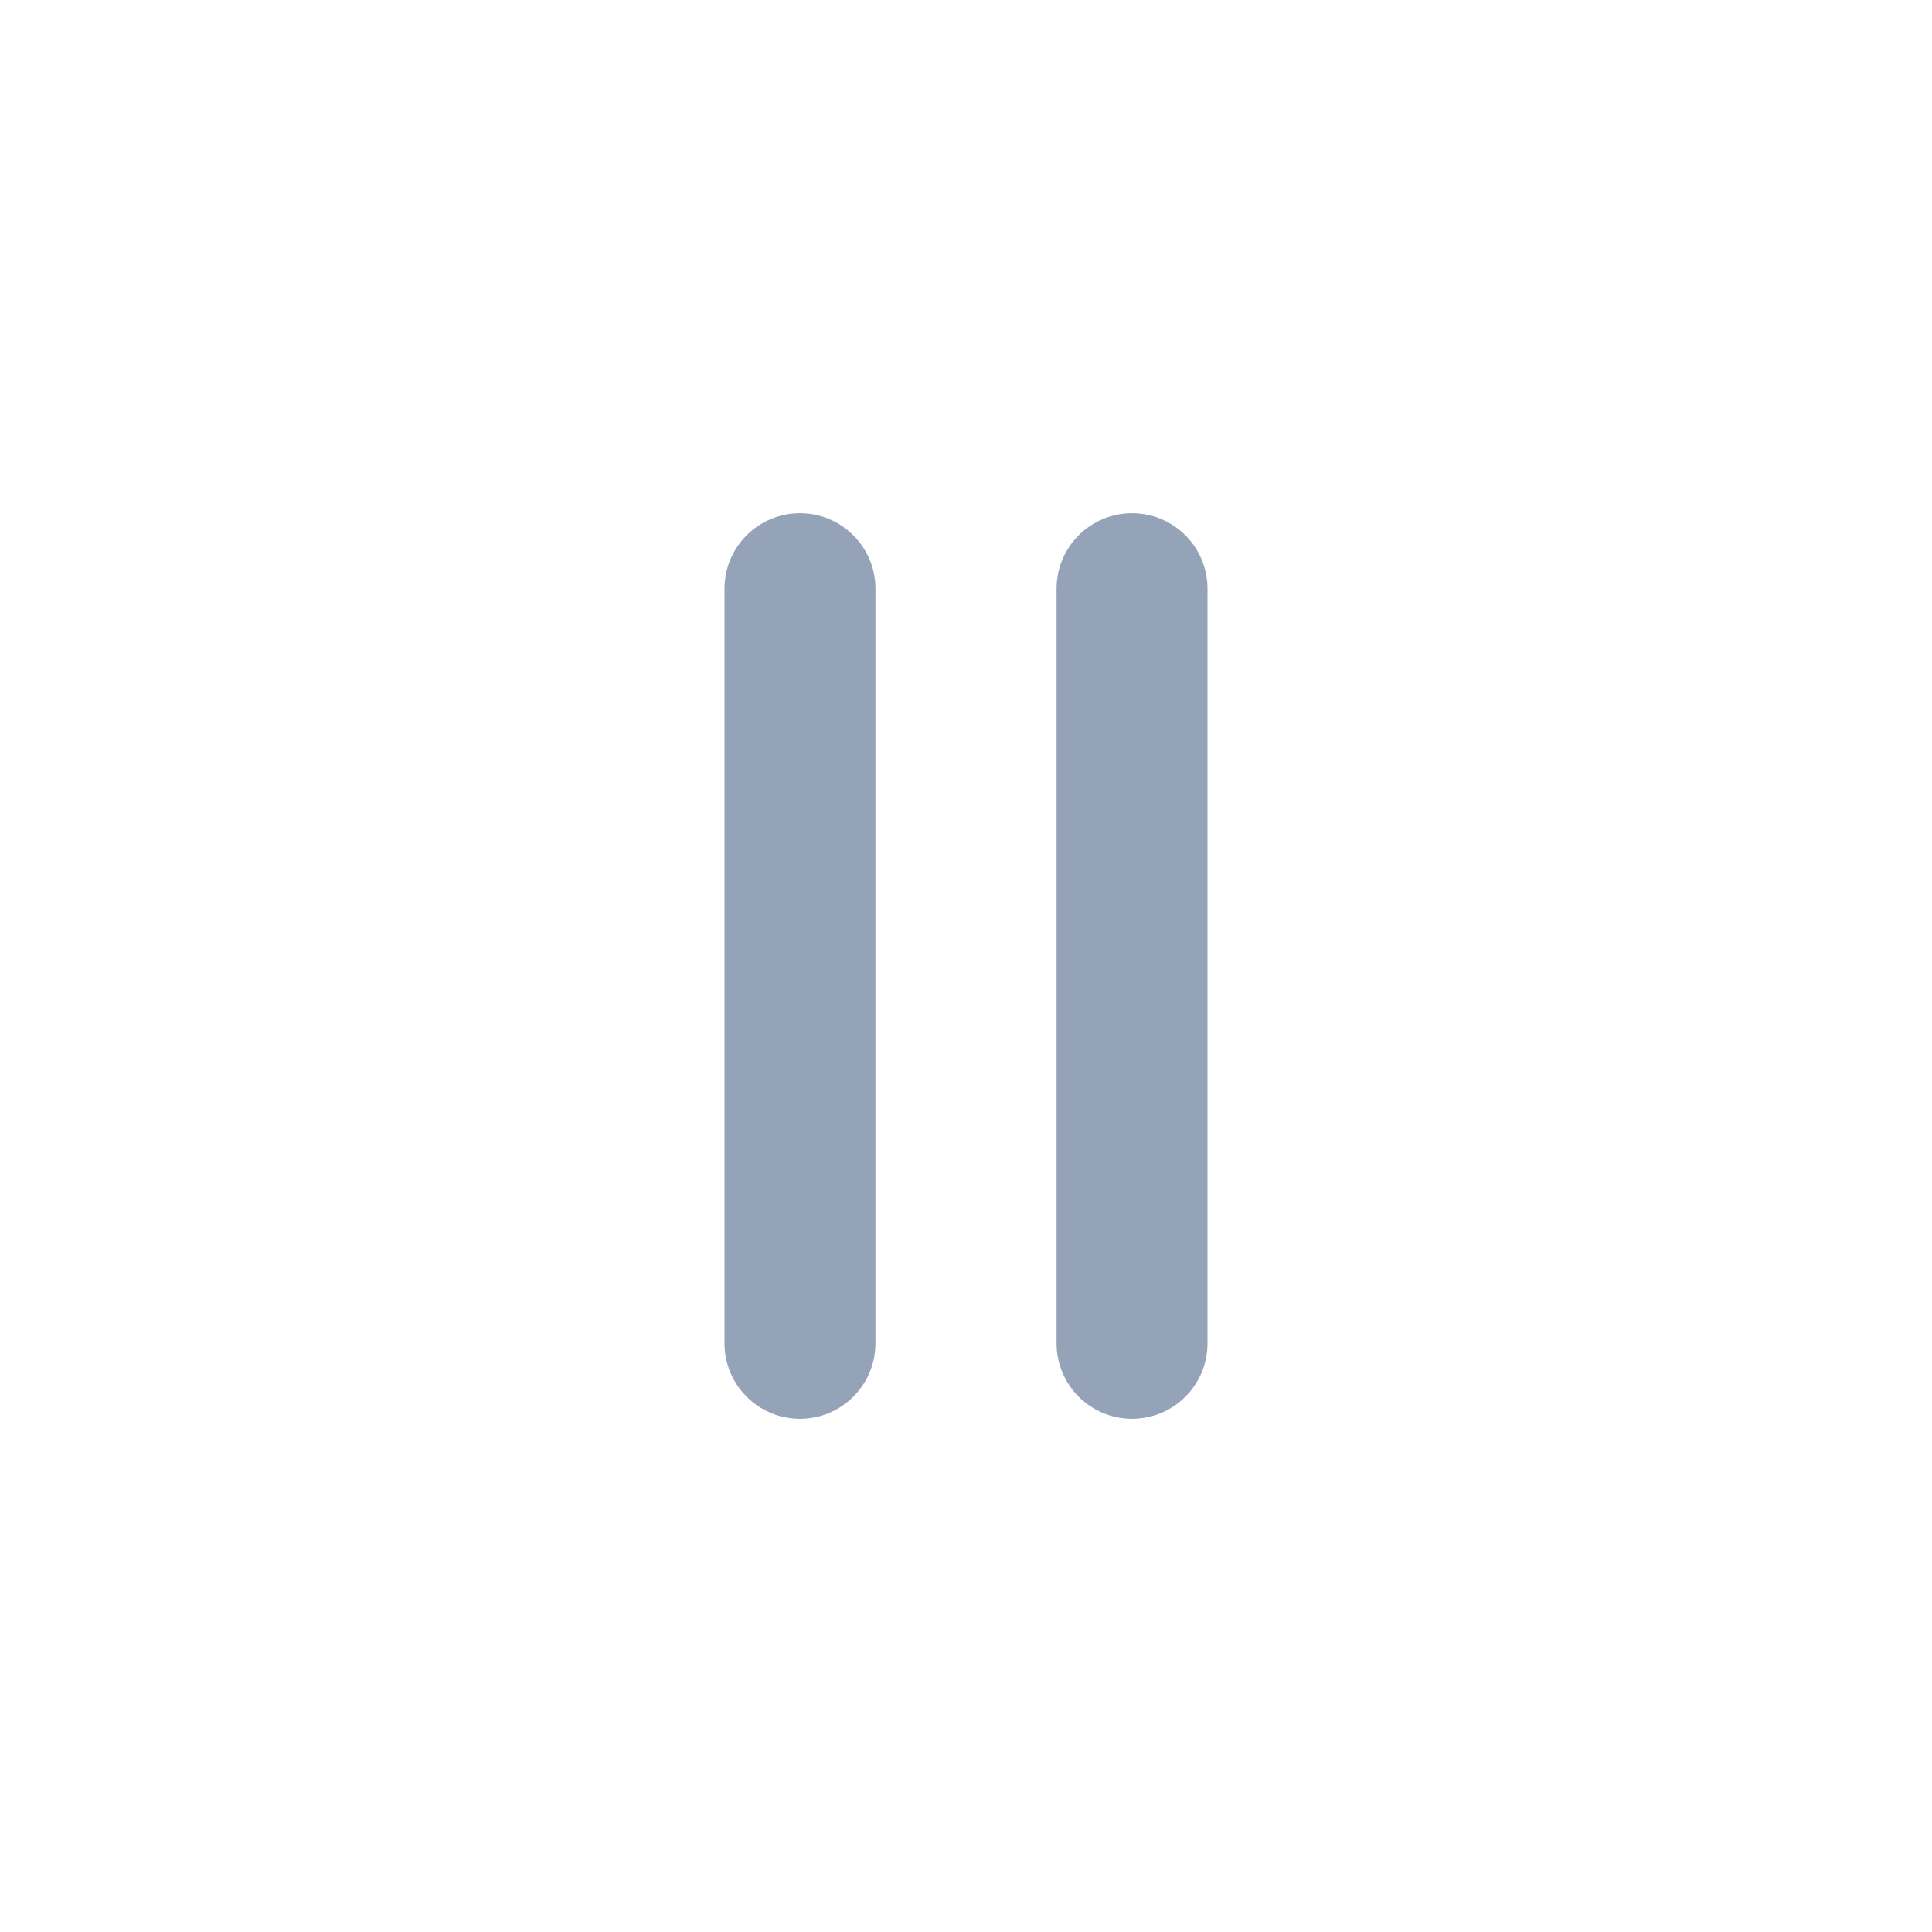
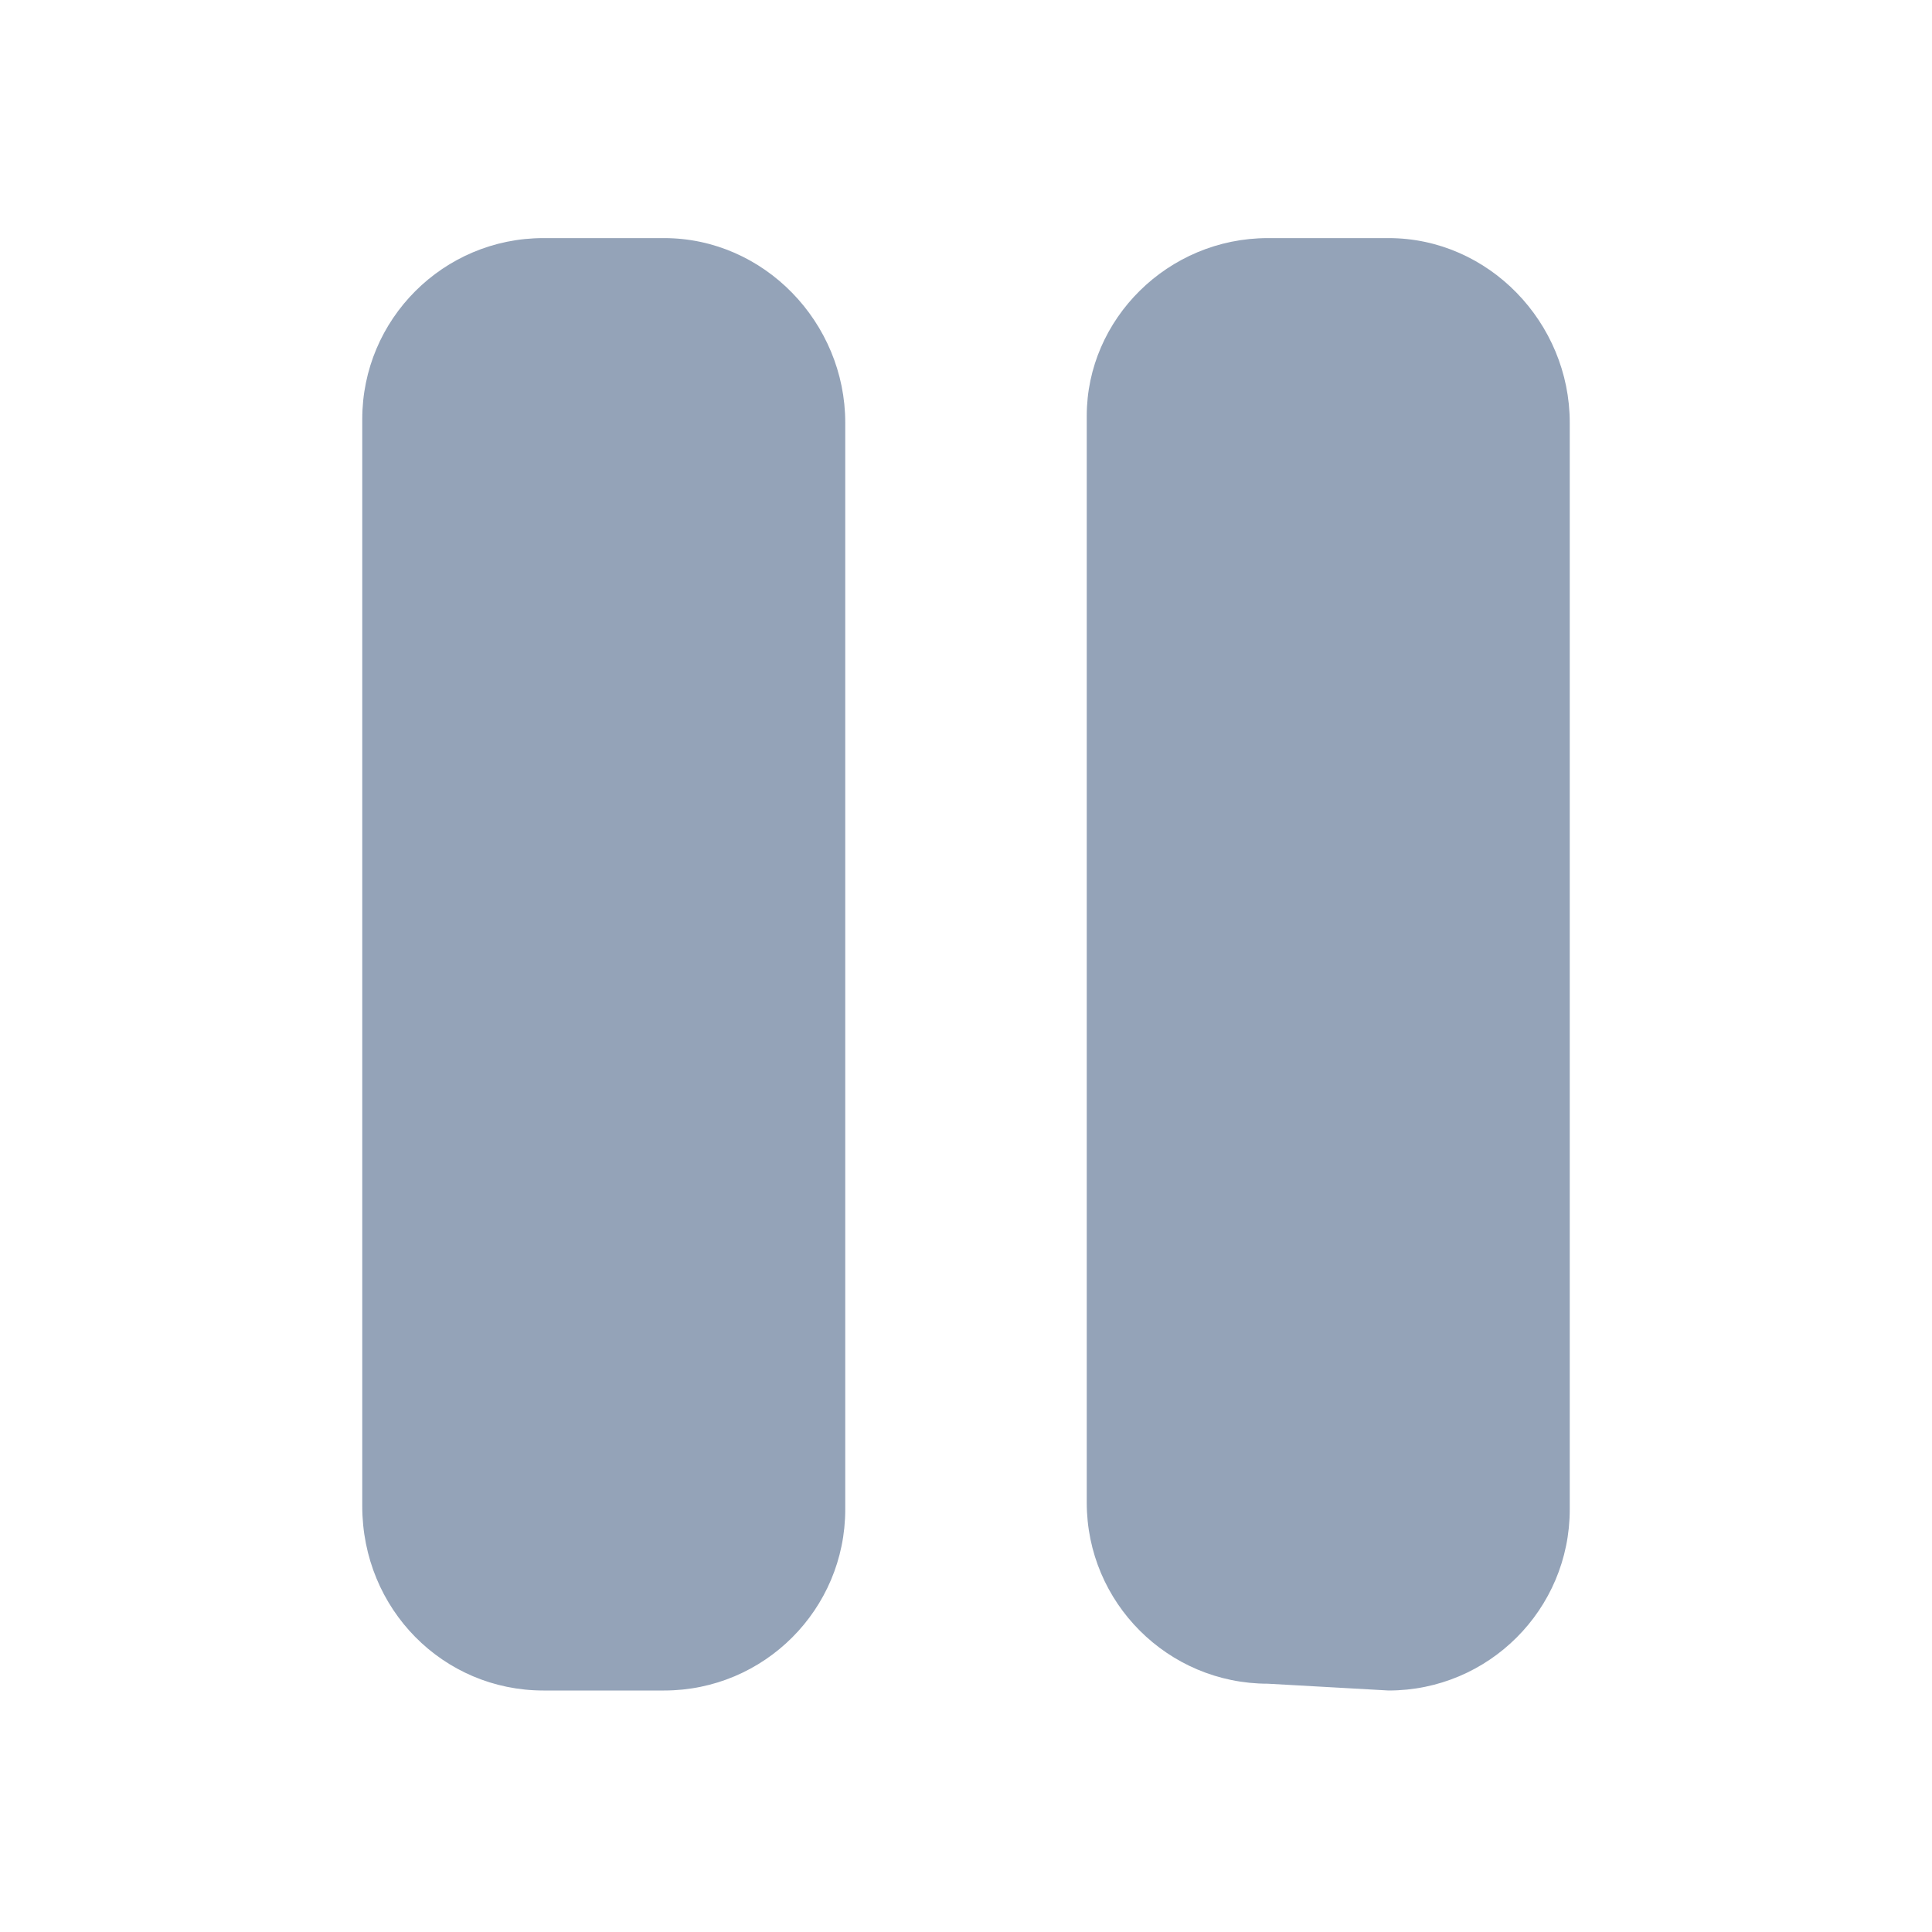
- <svg xmlns="http://www.w3.org/2000/svg" width="15" height="15" viewBox="0 0 64 64">
-   <g fill="#94a3b8" fill-rule="evenodd" class="fill-000000">
-     <path d="M26.5 17a2.5 2.5 0 0 1 2.5 2.5v25a2.5 2.5 0 1 1-5 0v-25a2.5 2.5 0 0 1 2.5-2.5ZM37.5 17a2.5 2.5 0 0 1 2.5 2.5v25a2.5 2.5 0 1 1-5 0v-25a2.5 2.5 0 0 1 2.5-2.5Z">
-         </path>
-   </g>
+ <svg xmlns="http://www.w3.org/2000/svg" width="15" height="15" viewBox="0 0 320 512">
+   <path fill="#94a3b8" d="M272 63.1l-32 0c-26.51 0-48 21.49-48 47.1v288c0 26.51 21.49 48 48 48L272 448c26.51 0 48-21.49 48-48v-288C320 85.49 298.5 63.1 272 63.1zM80 63.1l-32 0c-26.51 0-48 21.49-48 48v288C0 426.5 21.49 448 48 448l32 0c26.51 0 48-21.49 48-48v-288C128 85.49 106.5 63.1 80 63.1z" />
</svg>
